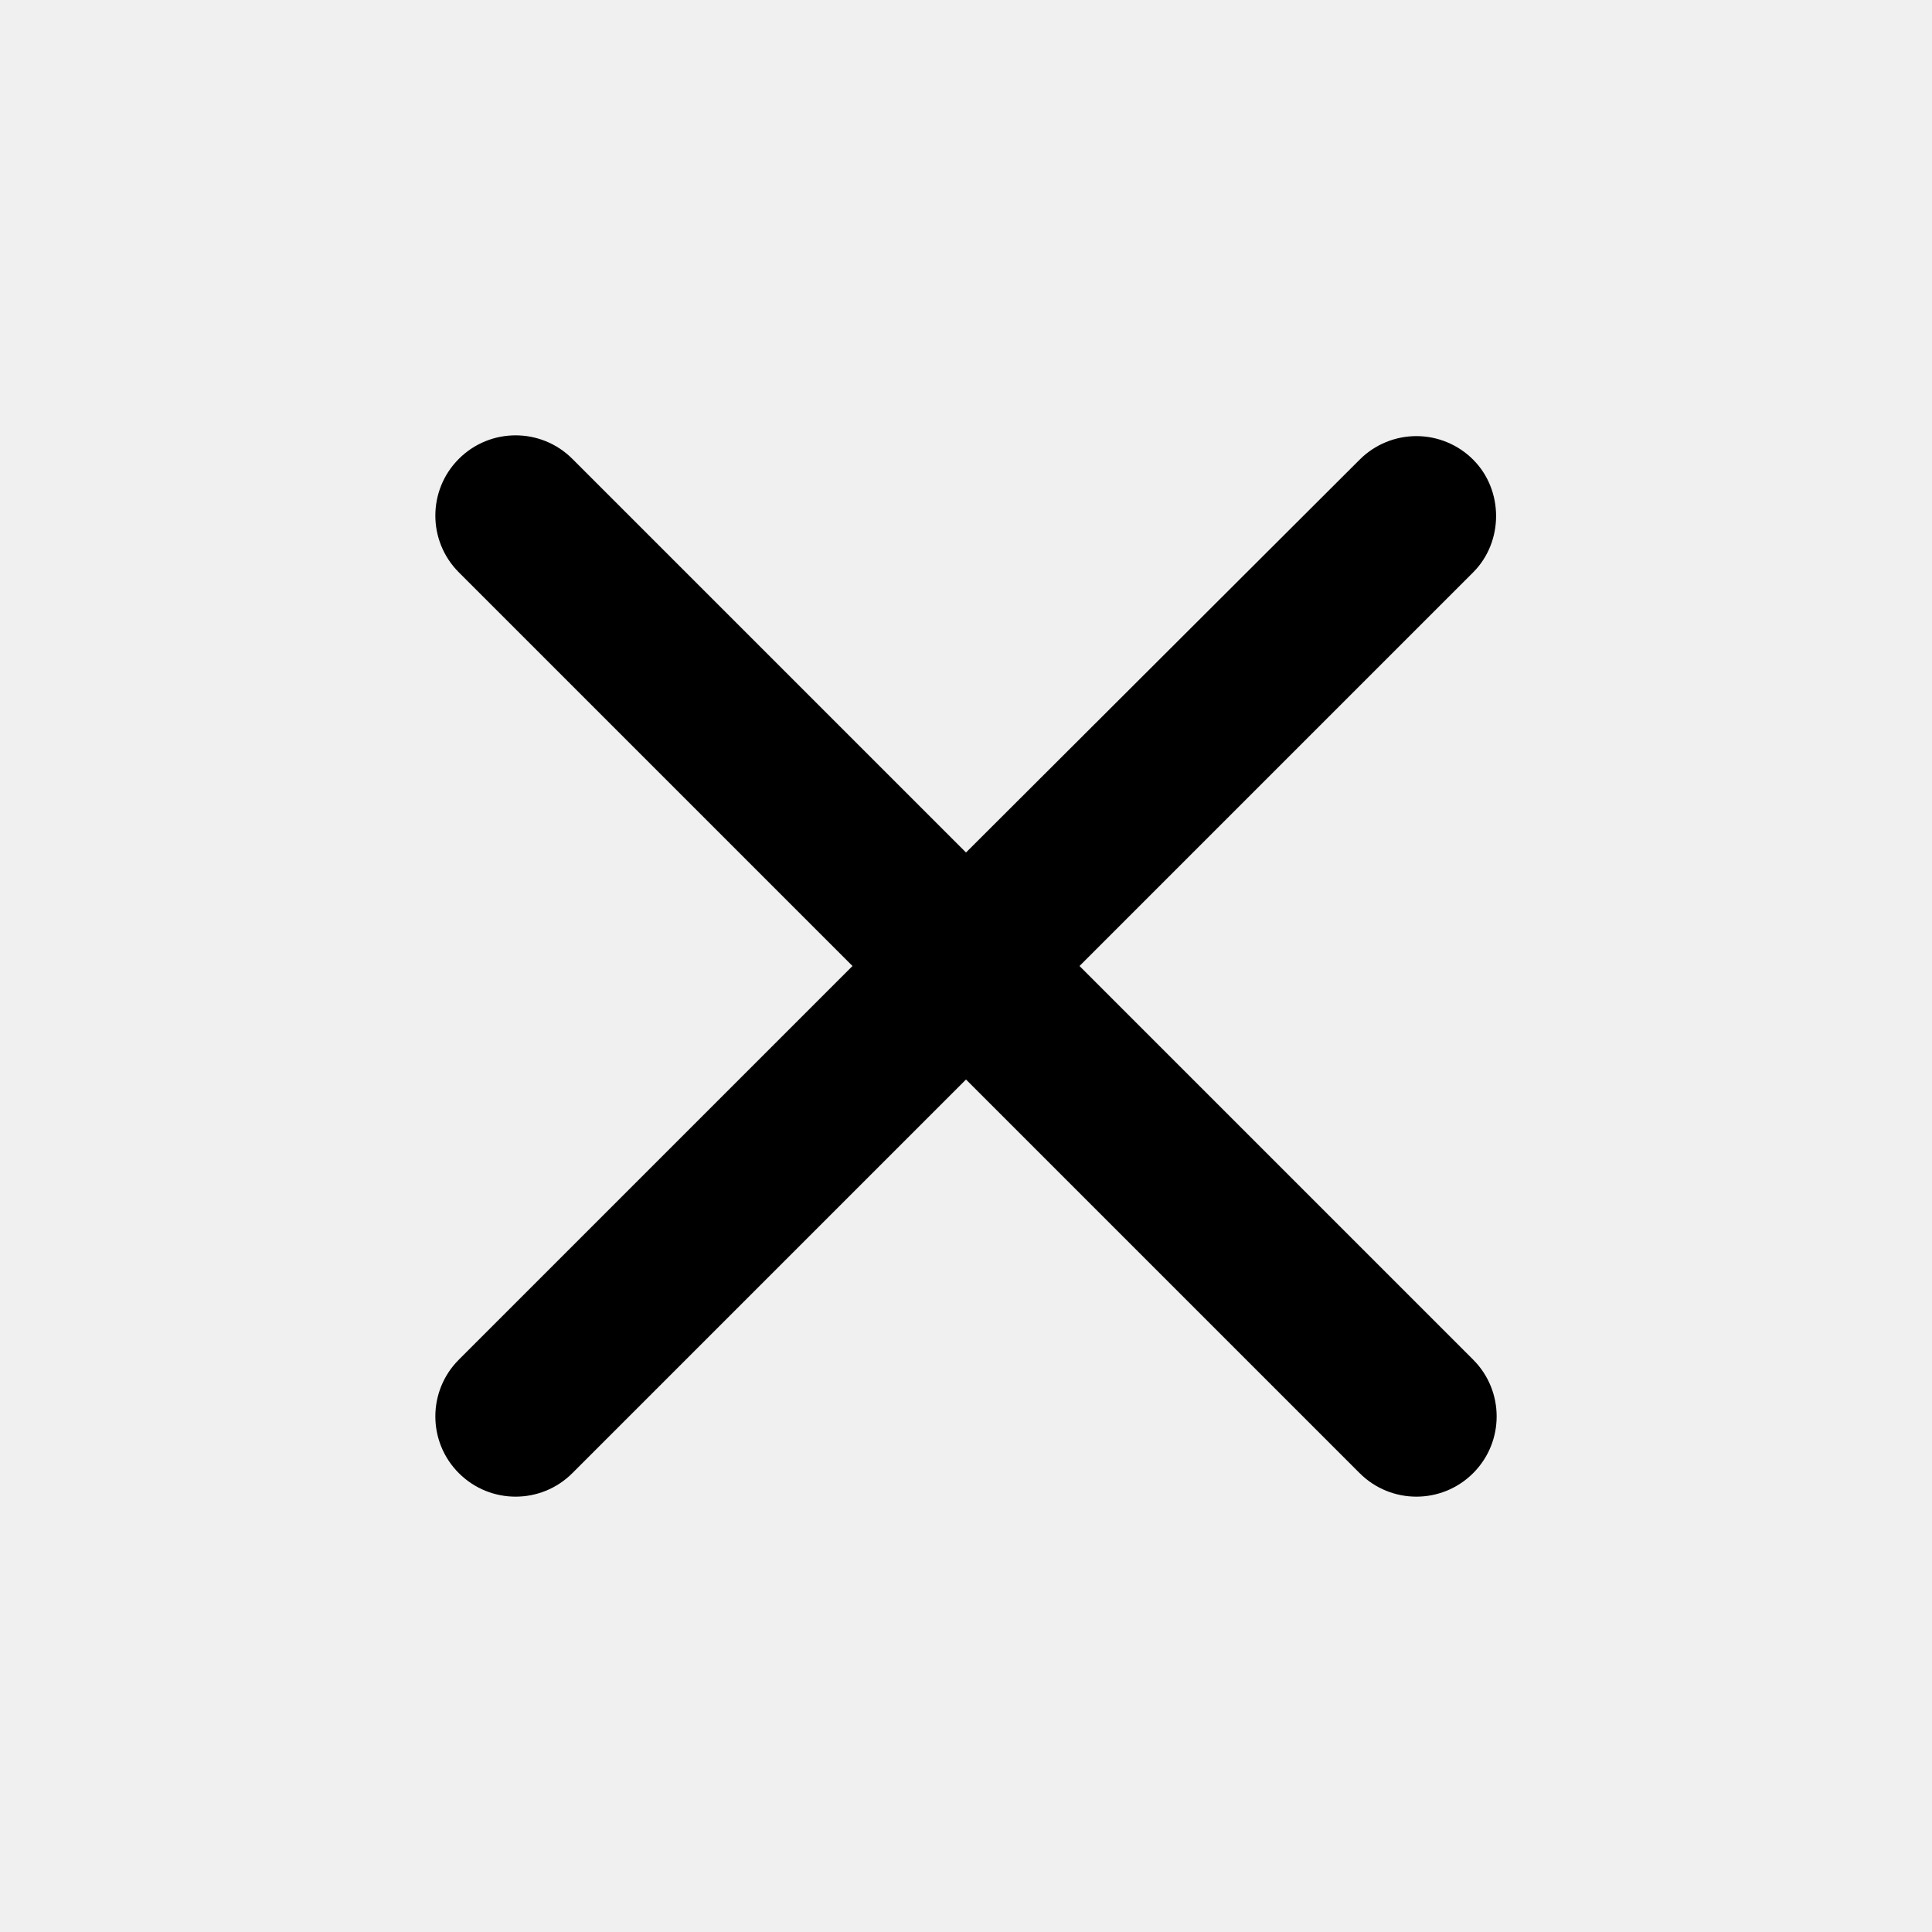
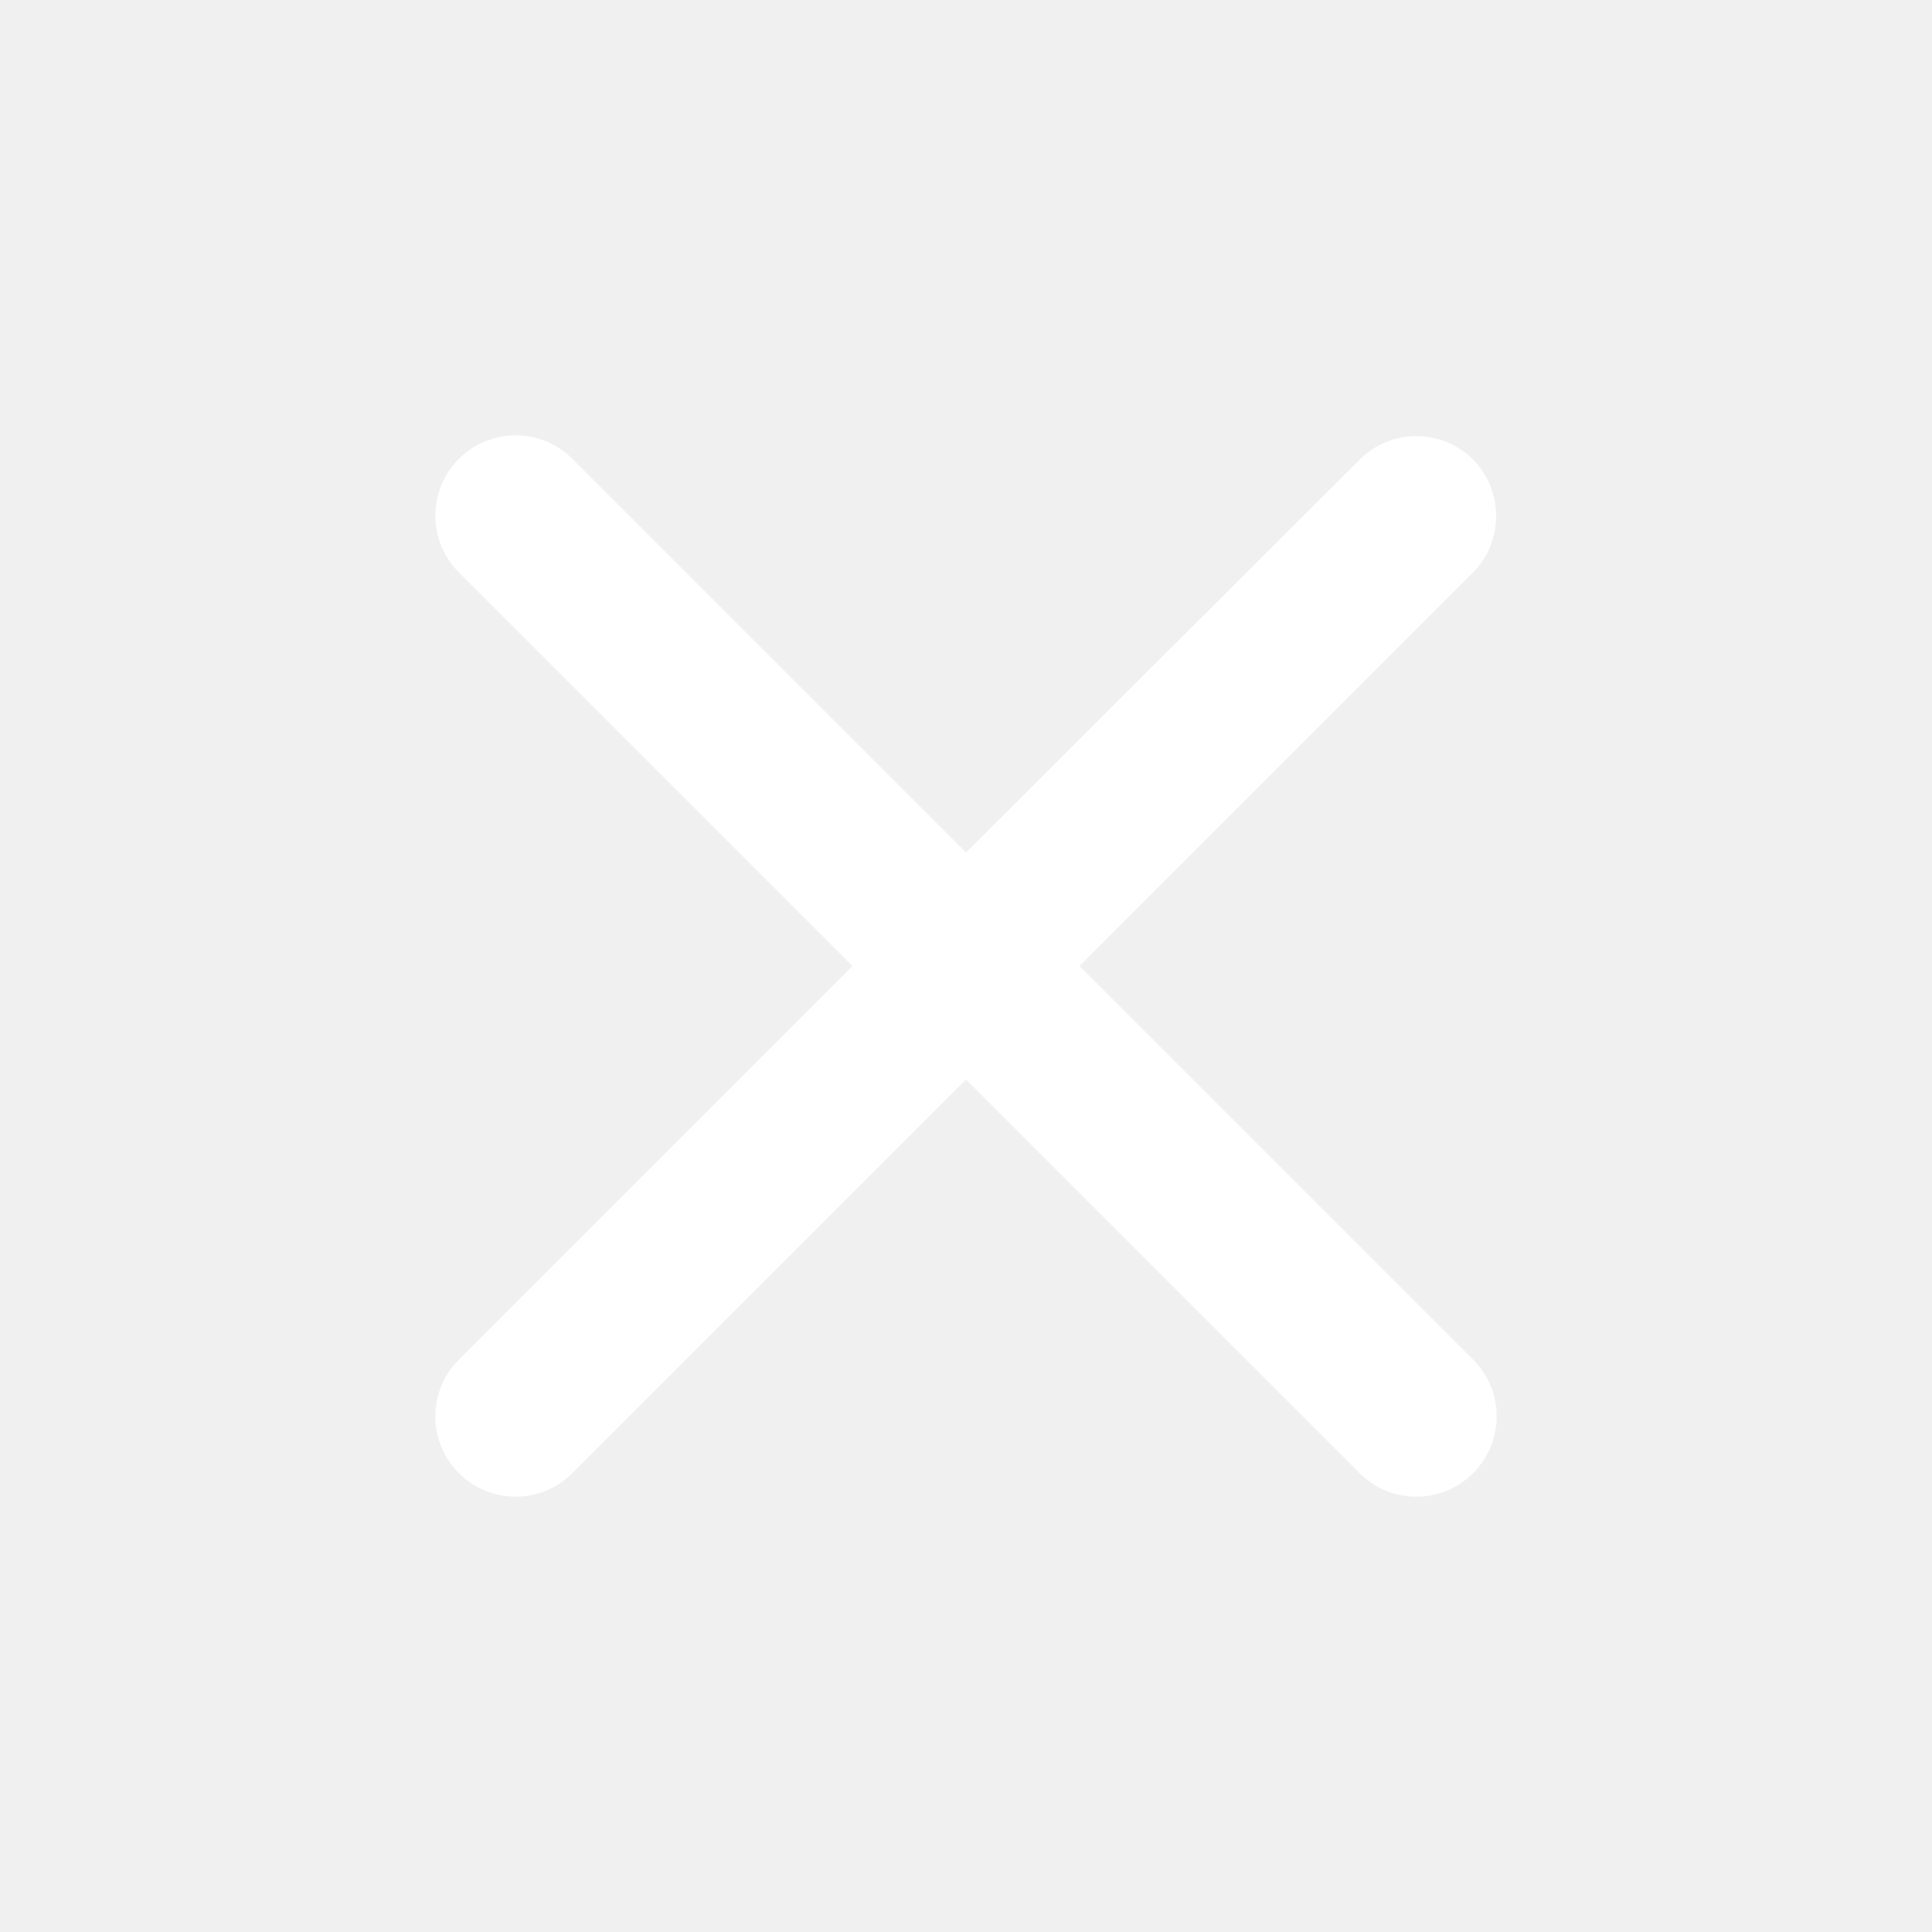
<svg xmlns="http://www.w3.org/2000/svg" width="24" height="24" viewBox="0 0 24 24">
-   <path fill-rule="nonzero" d="M18.3 5.71a.996.996 0 0 0-1.41 0L12 10.59 7.11 5.7A.996.996 0 1 0 5.7 7.11L10.59 12 5.7 16.89a.996.996 0 1 0 1.41 1.41L12 13.41l4.89 4.89a.996.996 0 1 0 1.41-1.41L13.41 12l4.89-4.89c.38-.38.38-1.02 0-1.4z" />
+   <path fill-rule="nonzero" fill="#fff" d="M18.3 5.71a.996.996 0 0 0-1.41 0L12 10.59 7.11 5.7A.996.996 0 1 0 5.7 7.11L10.59 12 5.7 16.89a.996.996 0 1 0 1.41 1.41L12 13.41l4.89 4.89a.996.996 0 1 0 1.41-1.41L13.41 12l4.89-4.89c.38-.38.38-1.02 0-1.4z" />
</svg>
